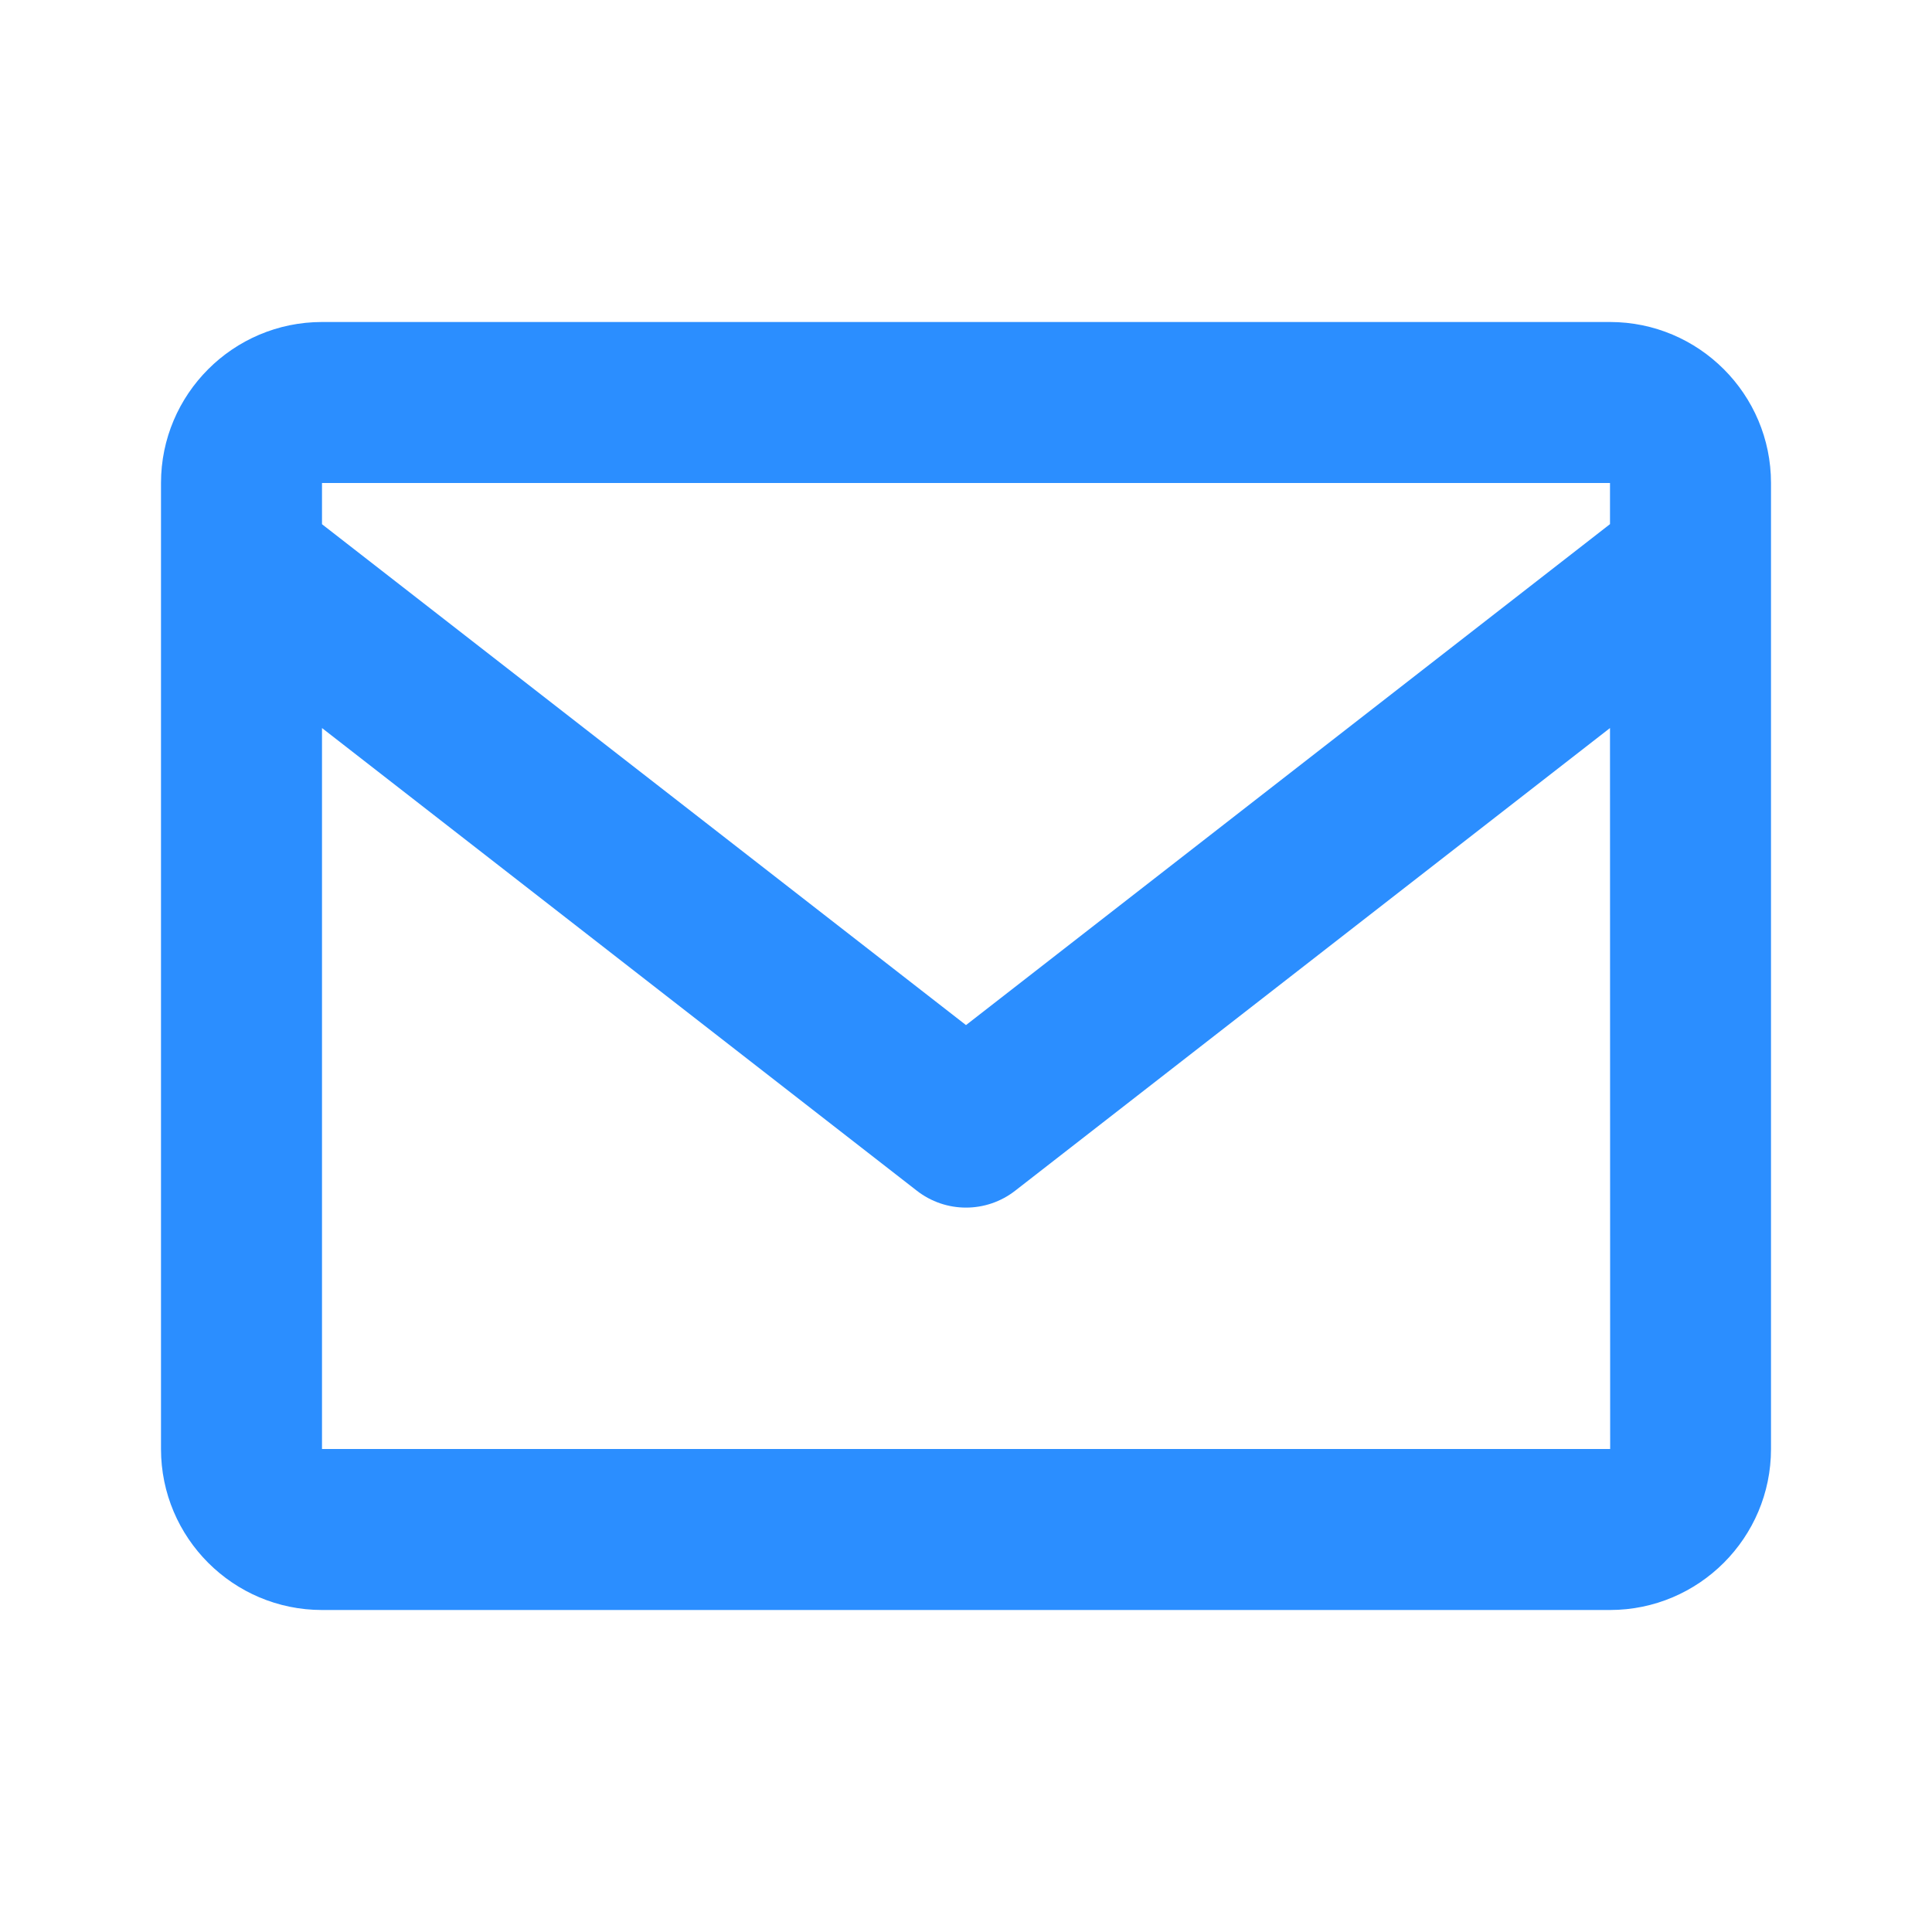
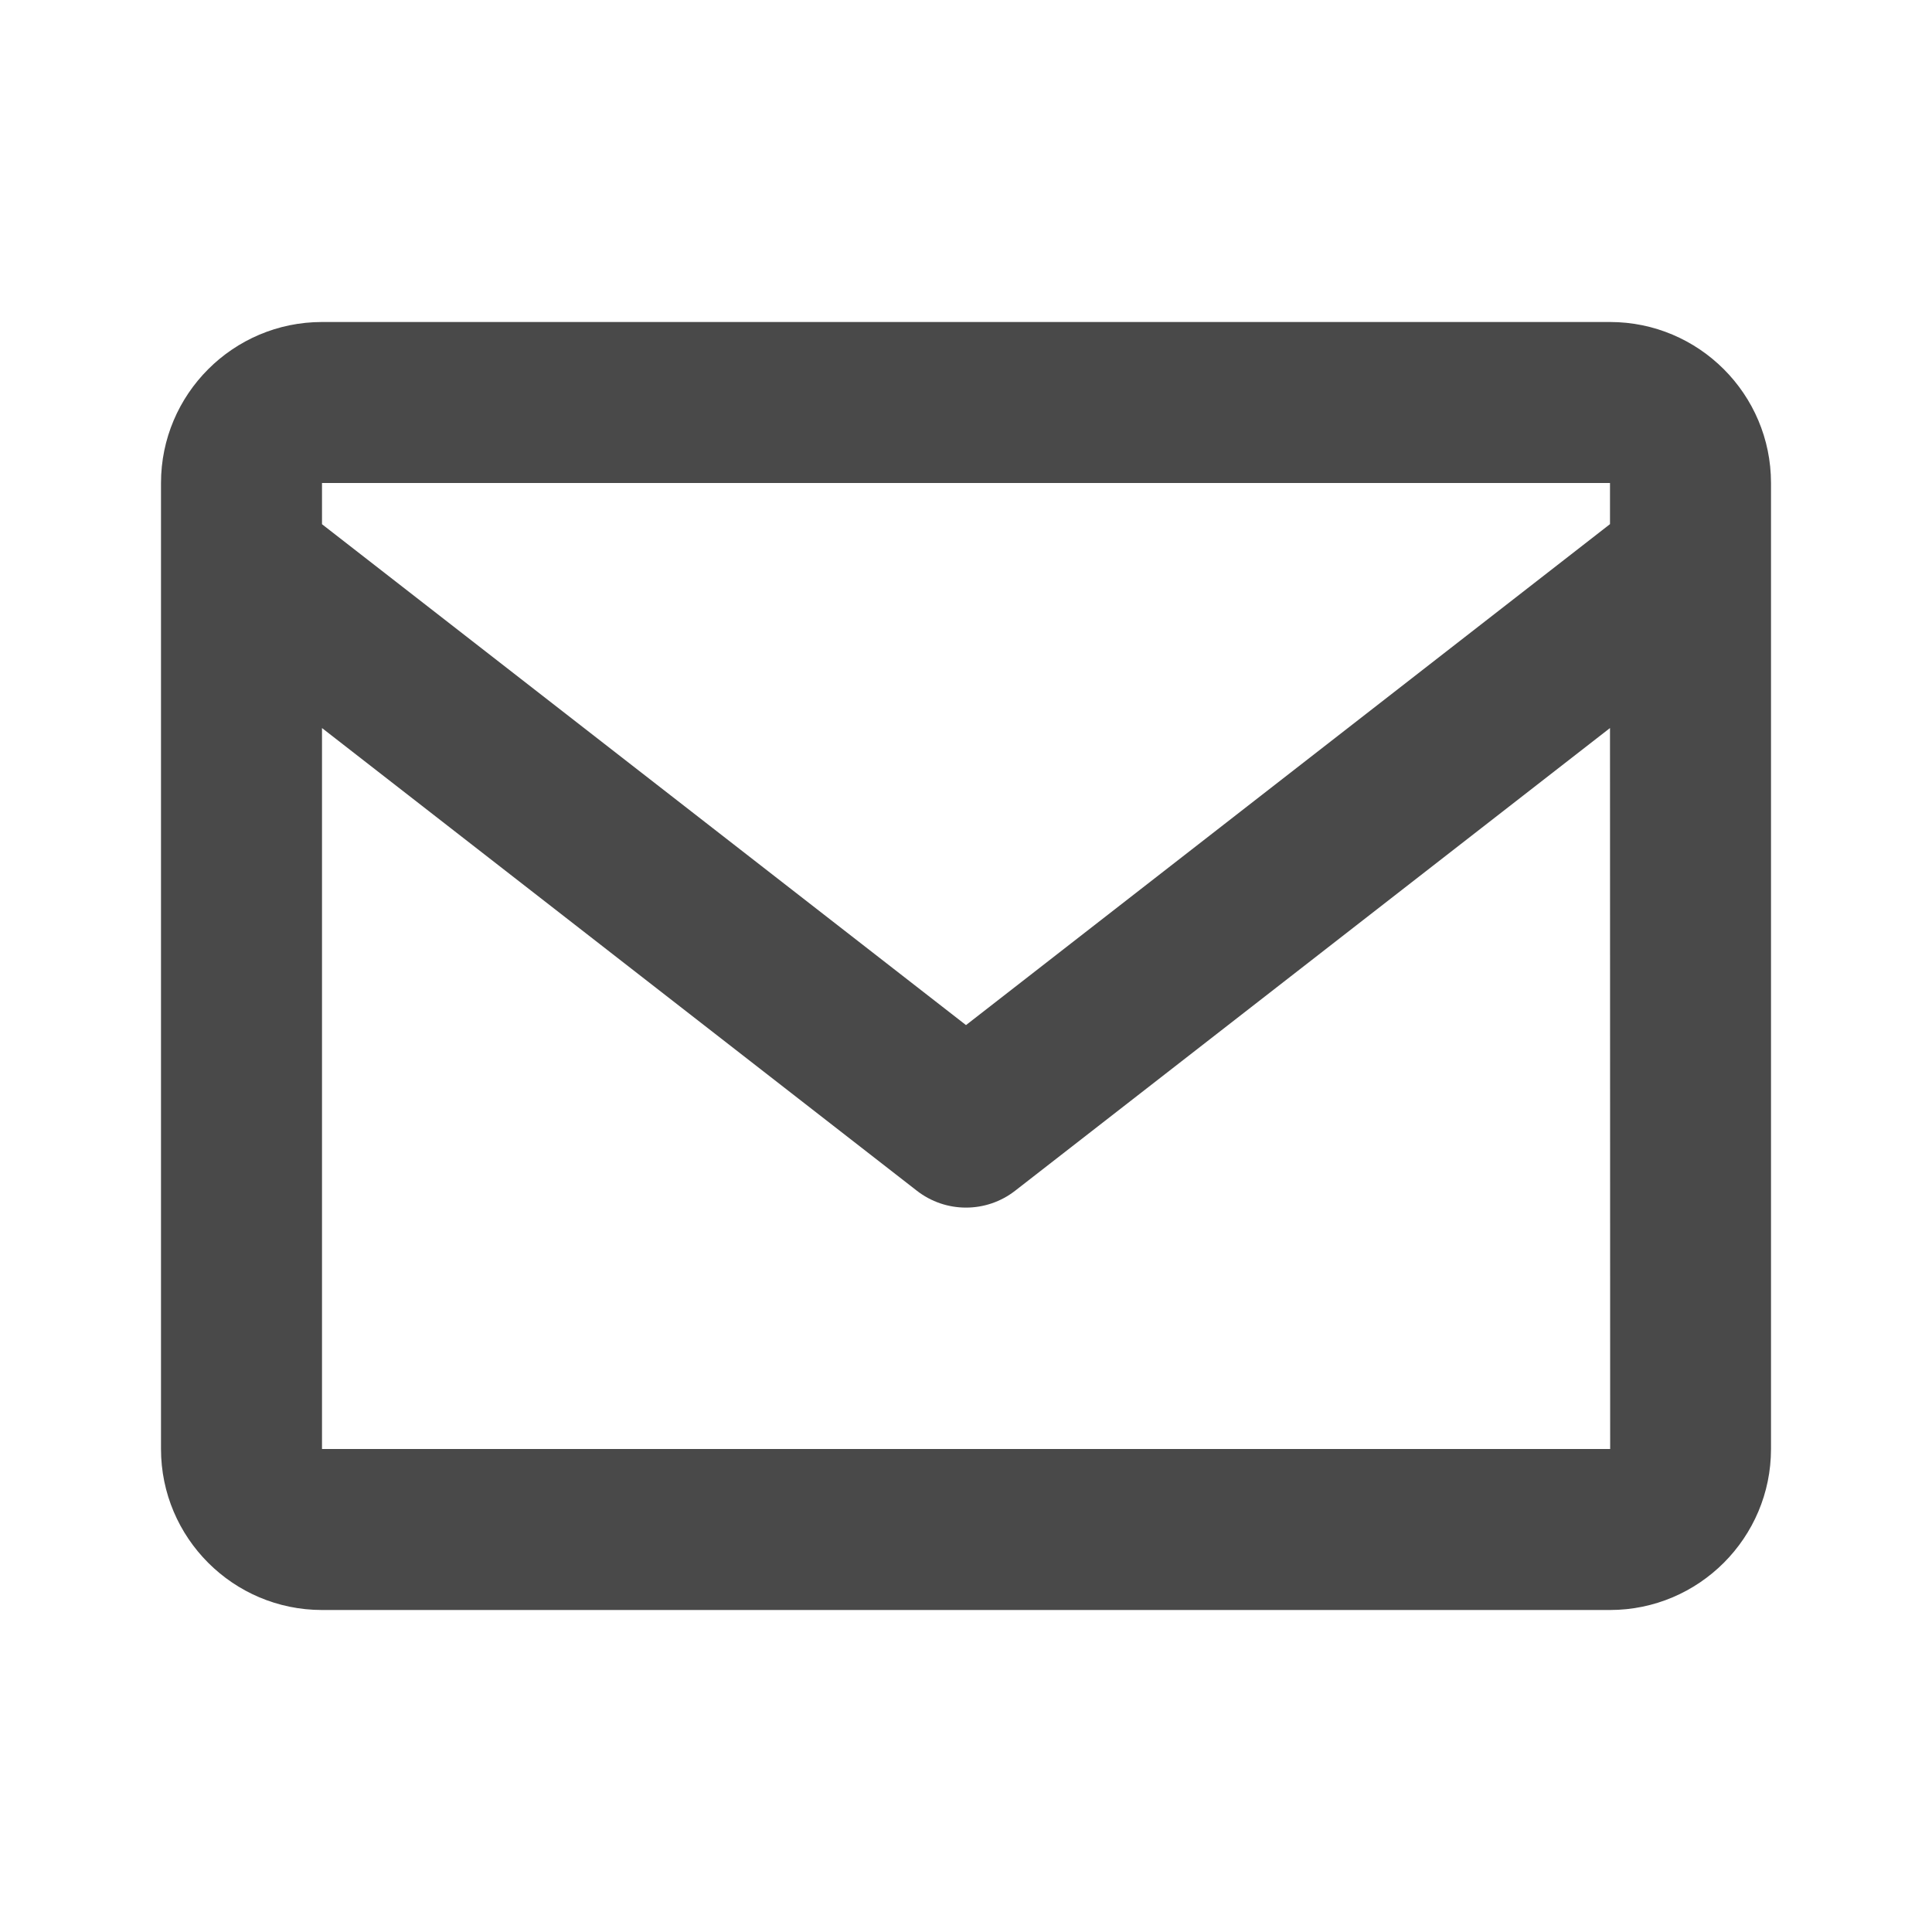
<svg xmlns="http://www.w3.org/2000/svg" width="24" height="24" viewBox="0 0 24 24">
-   <path fill="#2B8EFF" d="M20 4H4c-1.103 0-2 .897-2 2v12c0 1.103.897 2 2 2h16c1.103 0 2-.897 2-2V6c0-1.103-.897-2-2-2zm0 2v.511l-8 6.223-8-6.222V6h16zM4 18V9.044l7.386 5.745a.994.994 0 0 0 1.228 0L20 9.044 20.002 18H4z" />
+   <path fill="#494949" d="M20 4H4c-1.103 0-2 .897-2 2v12c0 1.103.897 2 2 2h16c1.103 0 2-.897 2-2V6c0-1.103-.897-2-2-2zm0 2v.511l-8 6.223-8-6.222V6h16zM4 18V9.044l7.386 5.745a.994.994 0 0 0 1.228 0L20 9.044 20.002 18H4z" />
</svg>
